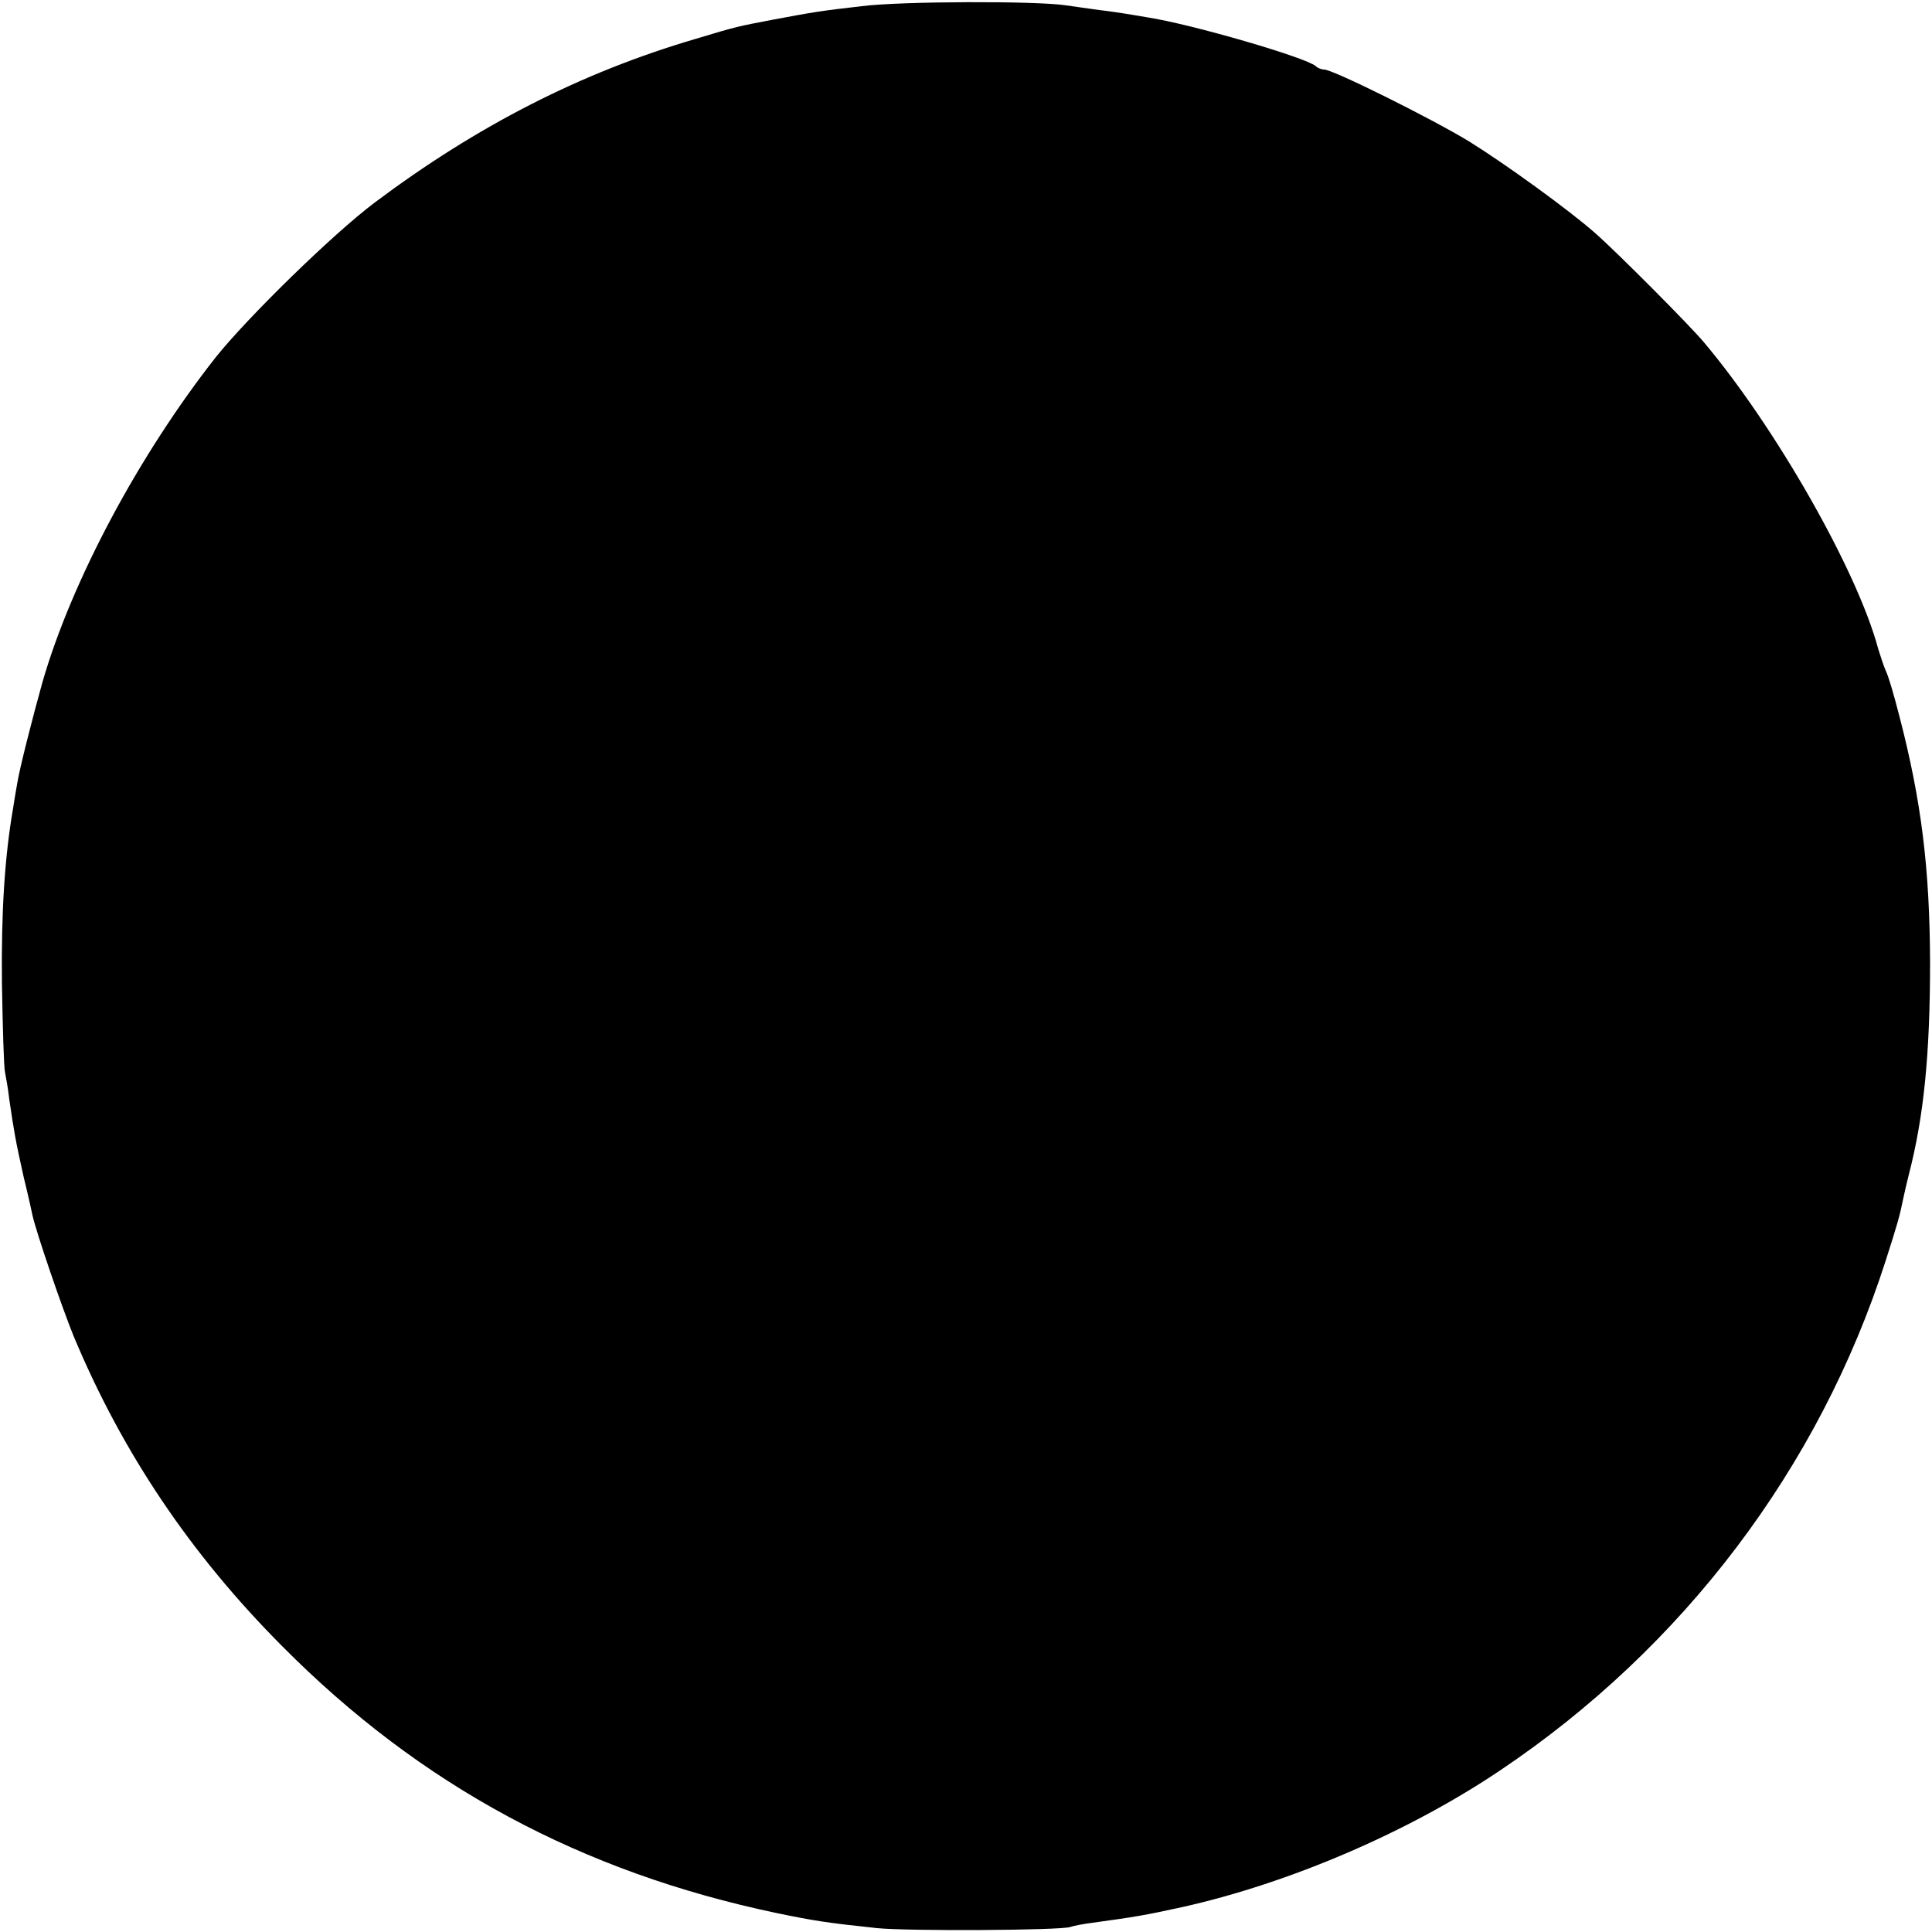
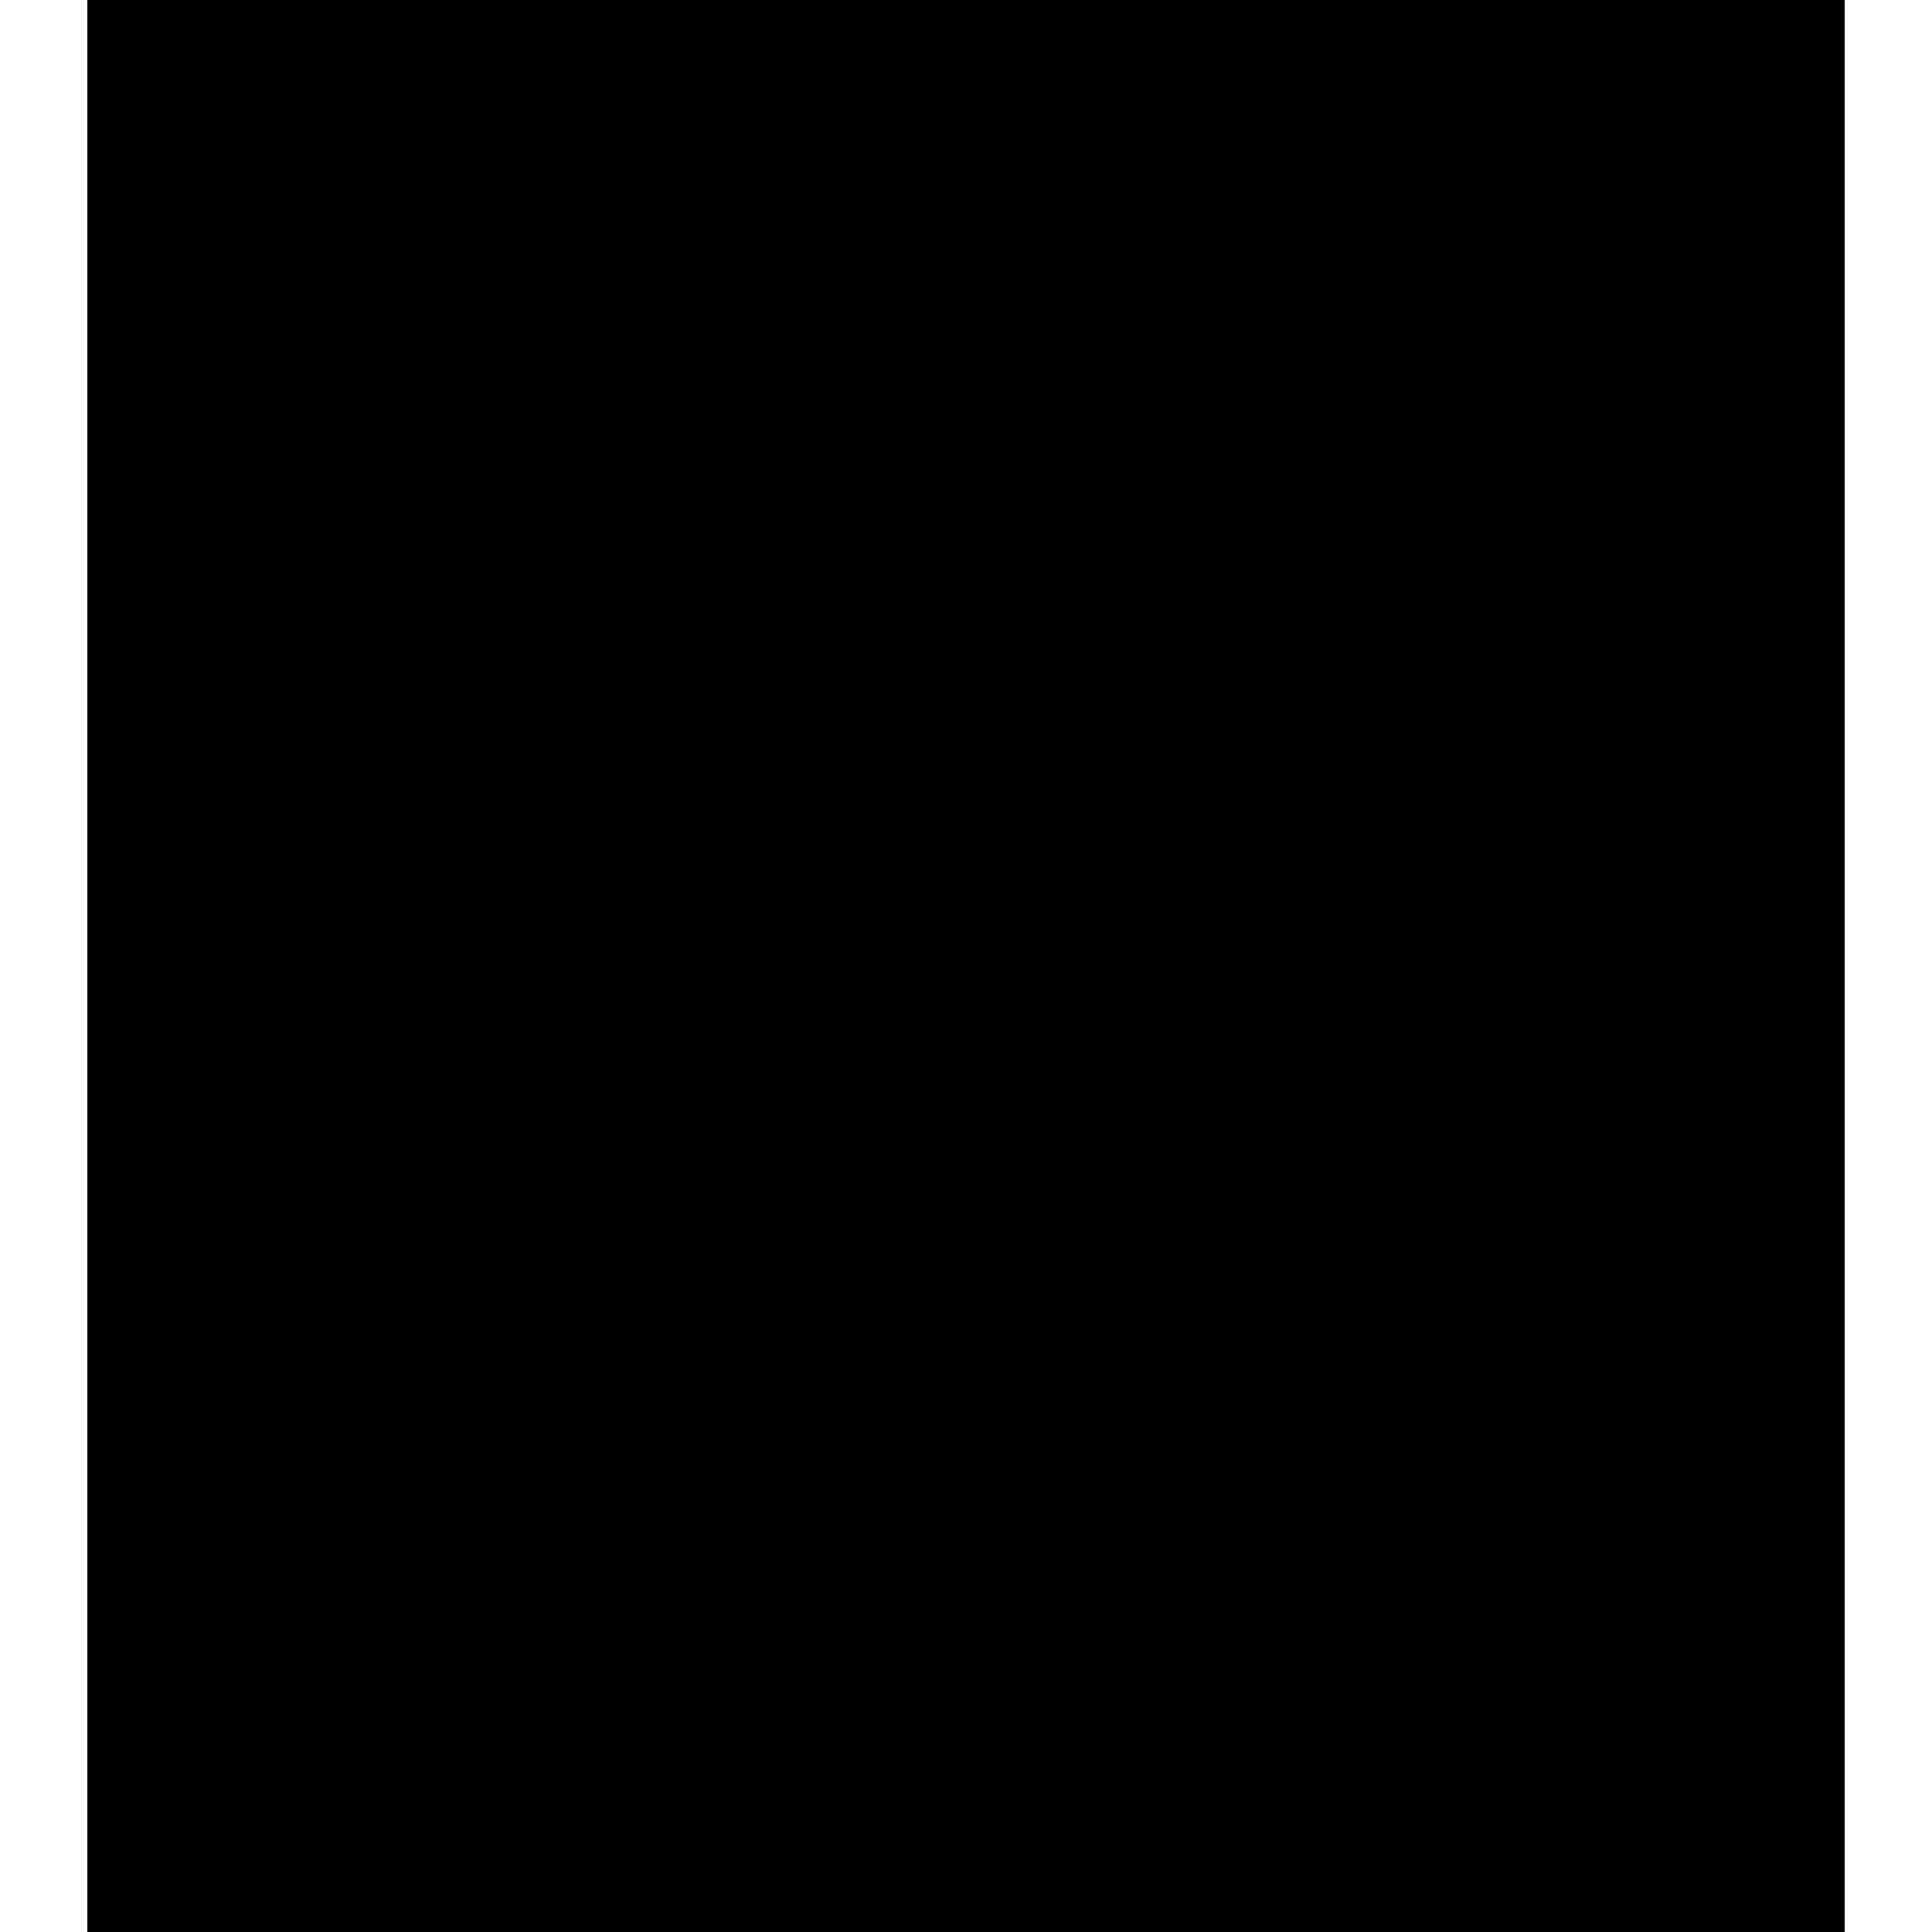
- <svg xmlns="http://www.w3.org/2000/svg" version="1.0" width="500pt" height="500pt" viewBox="0 0 500 500" preserveAspectRatio="xMidYMid meet">
-   <g transform="translate(0,500) scale(0.1,-0.1)" fill="#000000" stroke="none">
-     <path d="M2230 4984 c-106 -12 -129 -16 -230 -35 -89 -17 -92 -17 -201 -50 -296 -87 -565 -225 -829 -423 -108 -81 -329 -297 -412 -401 -198 -252 -372 -577 -448 -840 -26 -93 -59 -223 -65 -260 -4 -22 -9 -52 -11 -66 -22 -127 -31 -269 -29 -454 2 -115 5 -219 8 -230 2 -11 8 -42 11 -70 12 -82 16 -106 37 -200 12 -49 22 -94 23 -100 10 -45 76 -238 107 -314 125 -299 301 -562 539 -801 358 -361 775 -585 1280 -691 97 -20 128 -25 260 -39 80 -8 475 -6 500 3 8 3 34 8 58 11 109 15 134 19 234 41 276 62 582 193 820 353 474 318 826 783 998 1319 31 97 36 114 46 163 3 14 9 41 14 60 39 151 55 312 55 550 -1 242 -22 415 -79 635 -16 62 -28 103 -36 120 -5 11 -13 36 -19 55 -54 203 -267 576 -452 795 -37 44 -224 232 -281 282 -68 60 -234 180 -326 237 -97 59 -352 186 -375 186 -7 0 -17 4 -22 9 -25 22 -319 108 -435 126 -25 4 -52 9 -60 10 -8 1 -37 6 -65 9 -27 4 -66 9 -85 12 -75 12 -429 11 -530 -2z" />
+ <svg xmlns="http://www.w3.org/2000/svg" version="1.0" width="354pt" height="354pt" viewBox="0 0 354 354" preserveAspectRatio="xMidYMid meet">
+   <g transform="translate(0,354) scale(0.1,-0.1)" fill="#000000" stroke="none">
+     <path d="M160 1770 l0 -1770 1610 0 1610 0 0 1770 0 1770 -1610 0 -1610 0 0 -1770z" />
  </g>
</svg>
